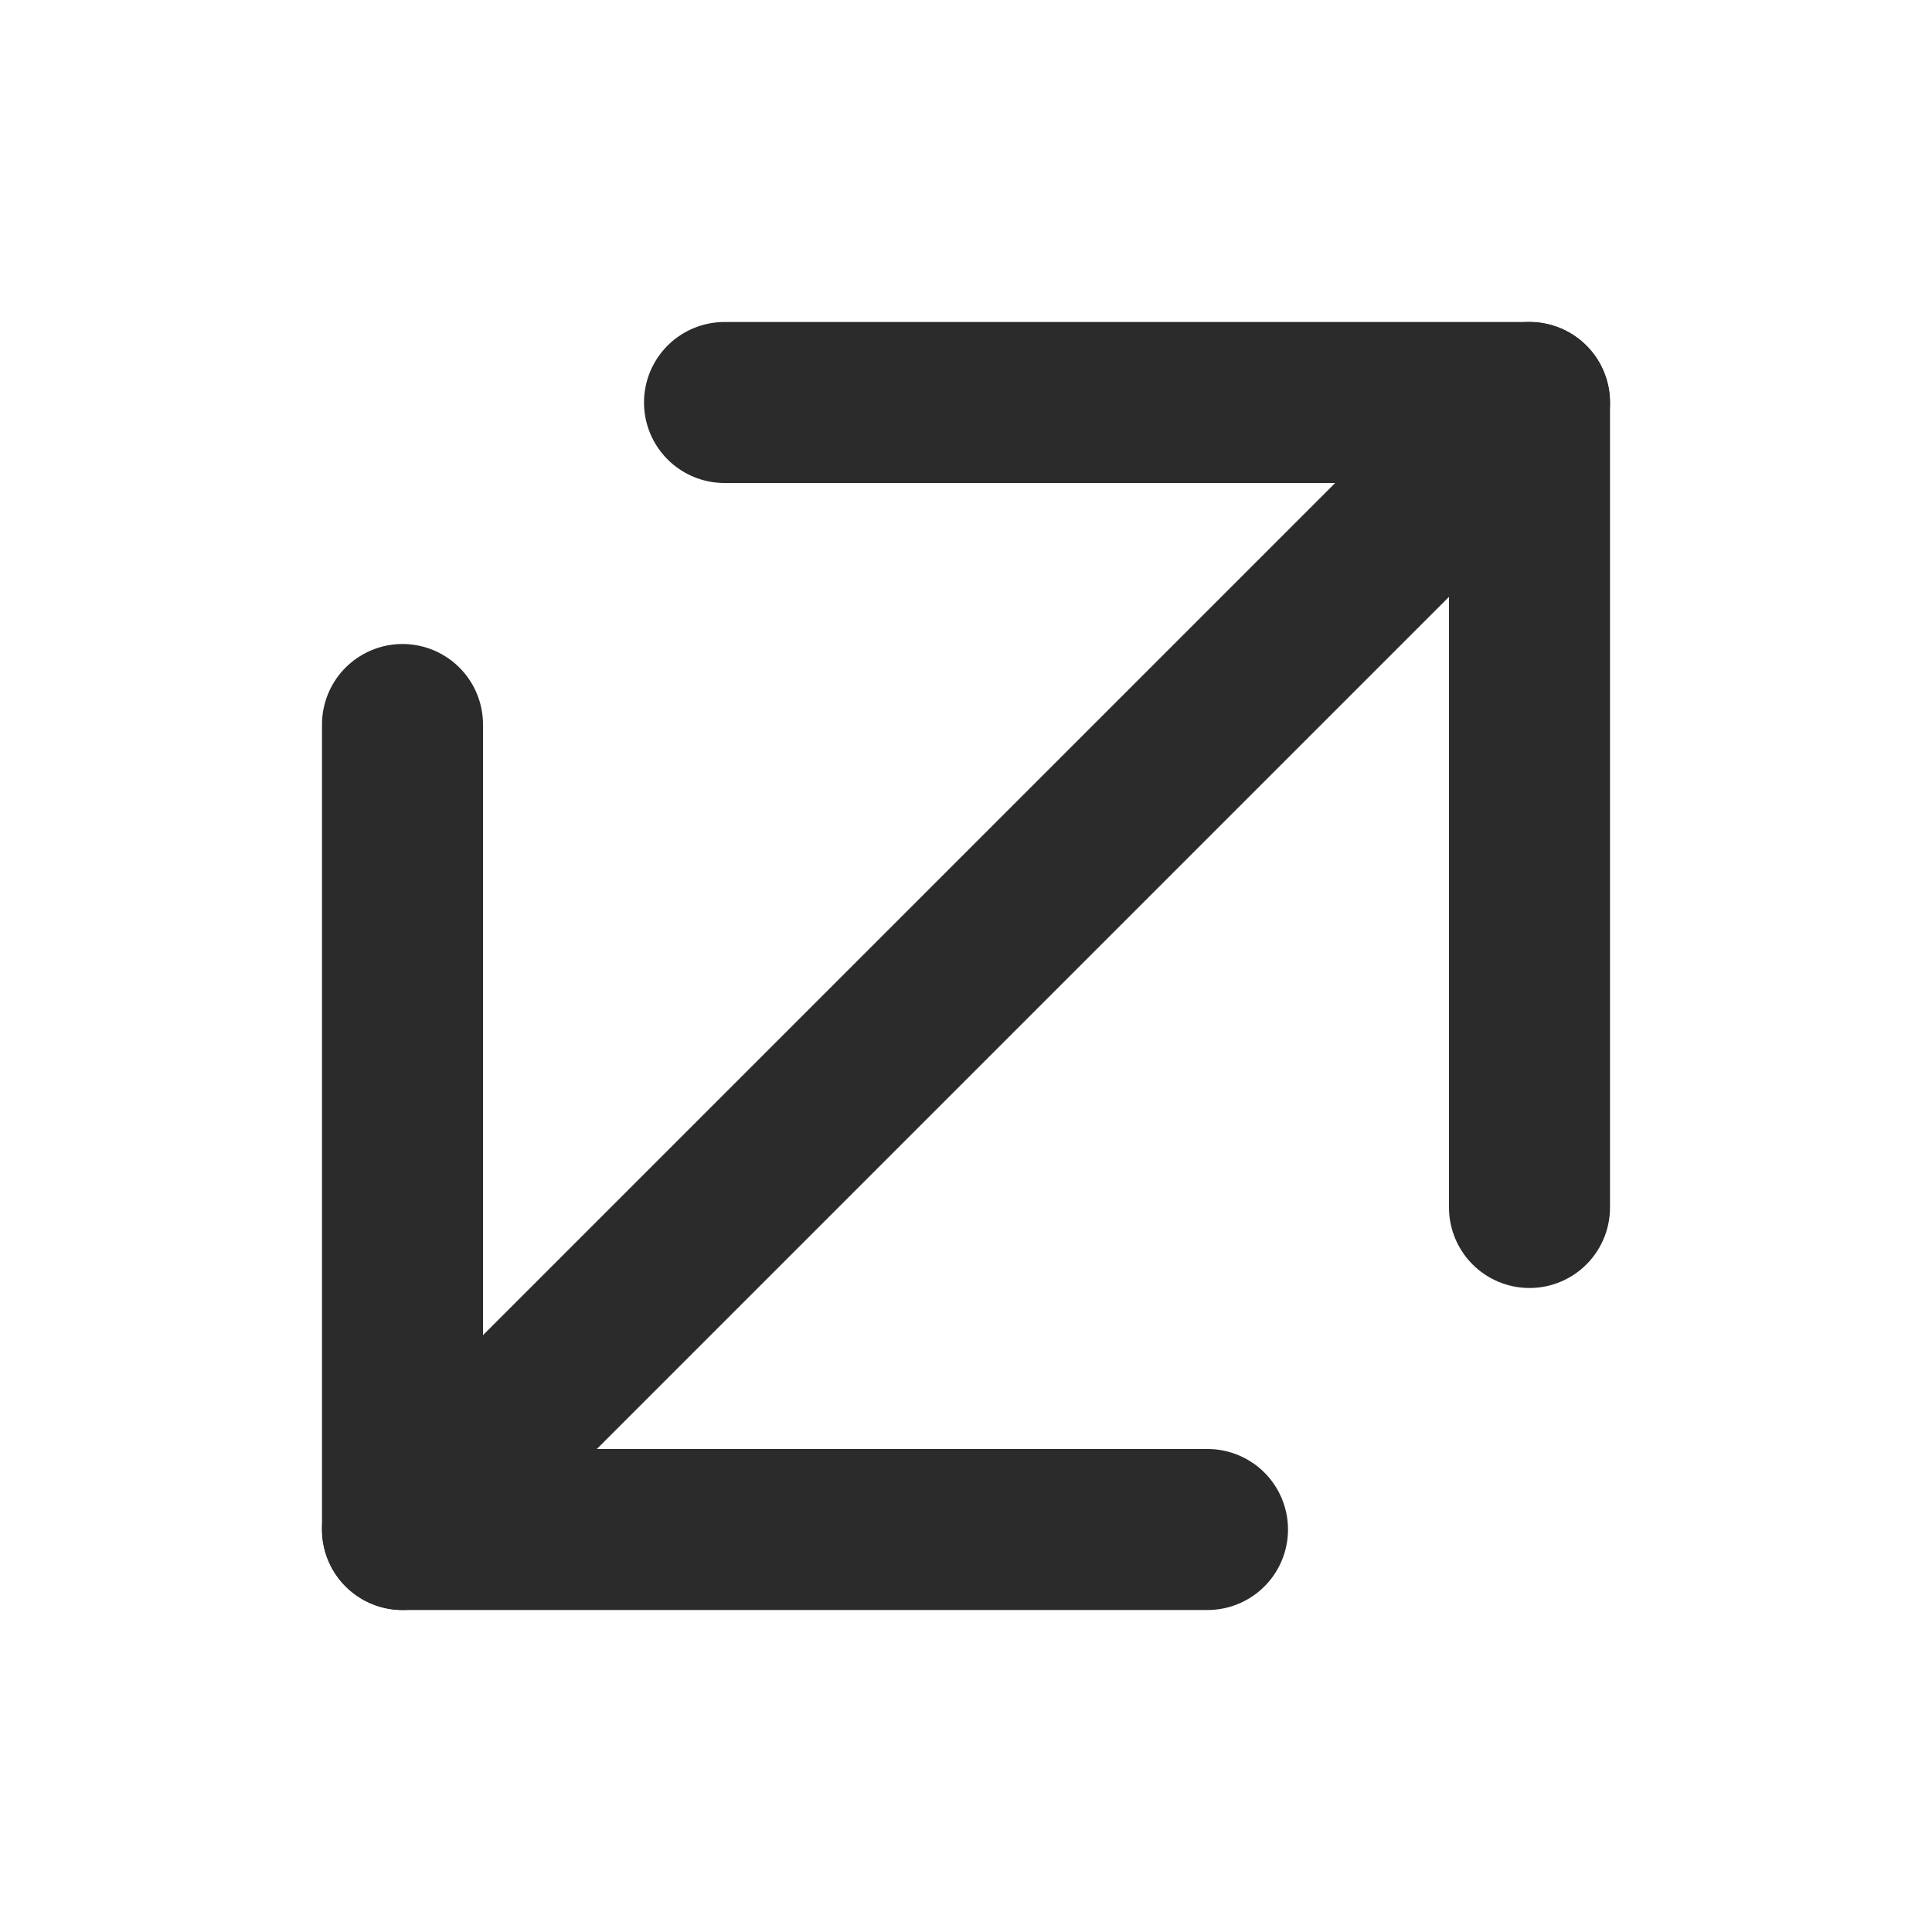
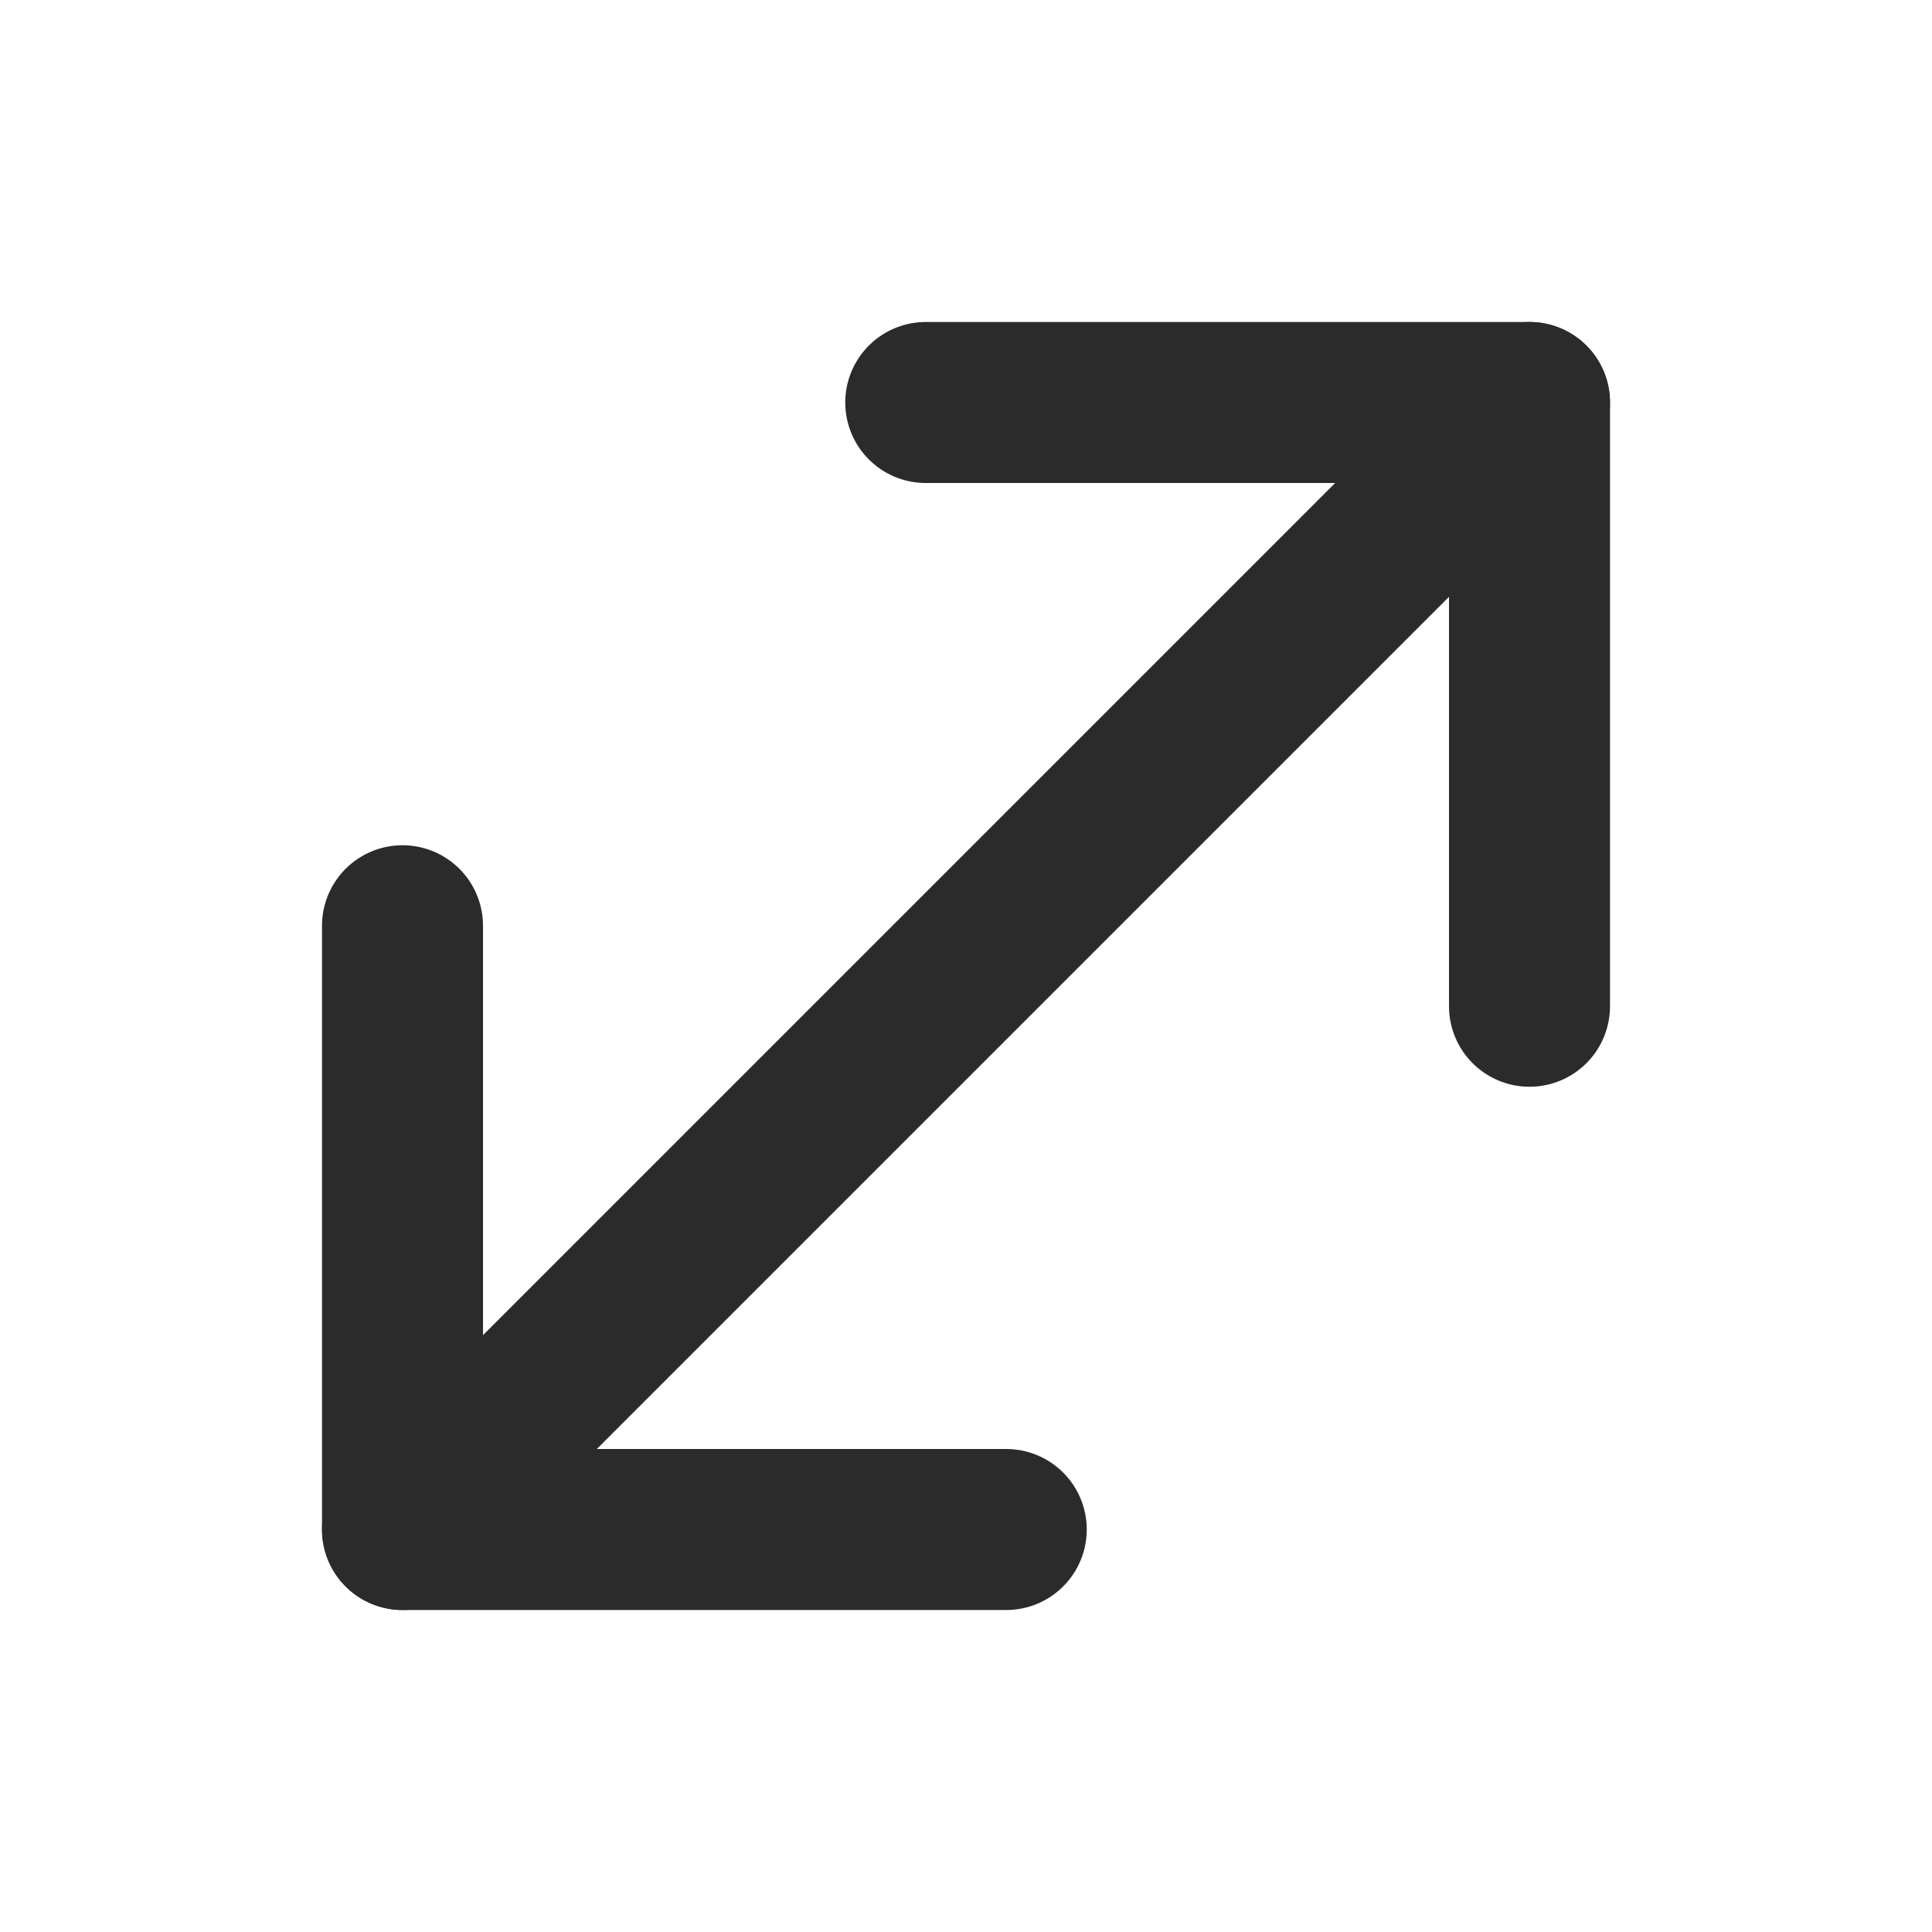
<svg xmlns="http://www.w3.org/2000/svg" width="24" height="24" viewBox="0 0 24 24" fill="none" stroke="#2b2b2b" stroke-width="2" stroke-linecap="round" stroke-linejoin="round">
  <line x1="5" y1="19" x2="19" y2="5" />
-   <polyline points="9 5 19 5 19 15" />
-   <polyline points="15 19 5 19 5 9" />
+   <polyline points="11.5 5 19 5 19 12.5" />
+   <polyline points="12.5 19 5 19 5 11.5" />
</svg>
